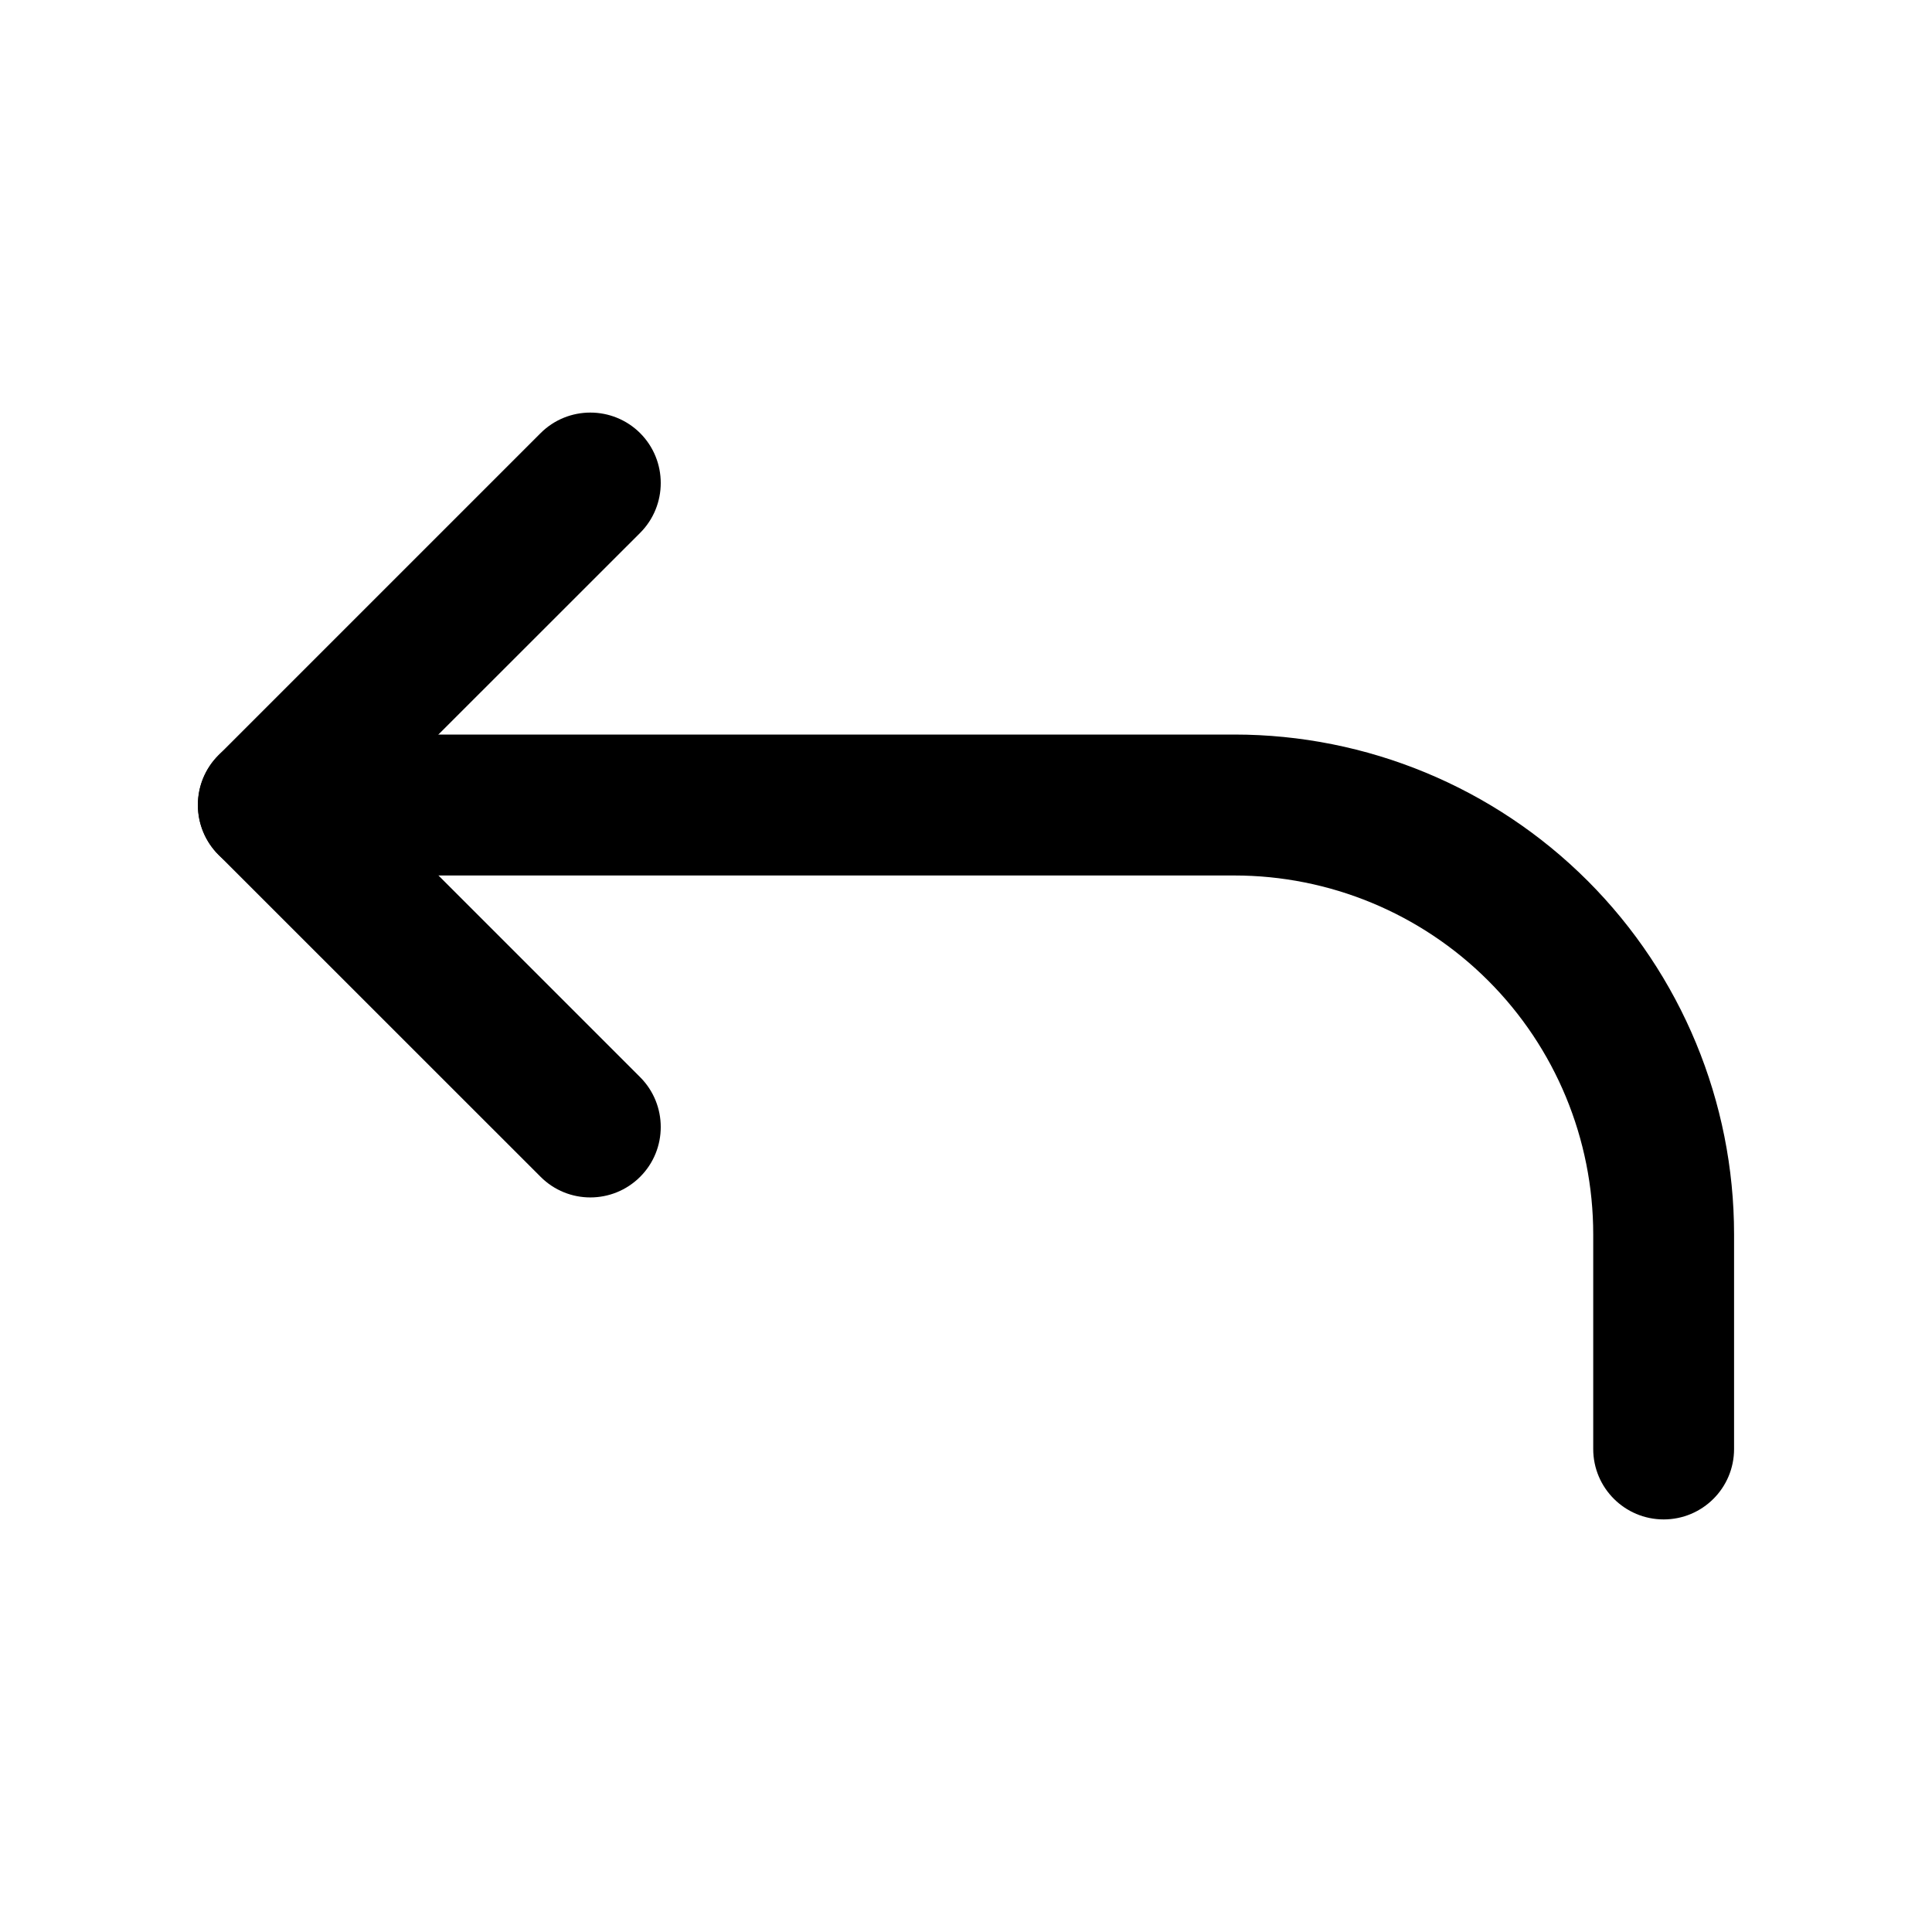
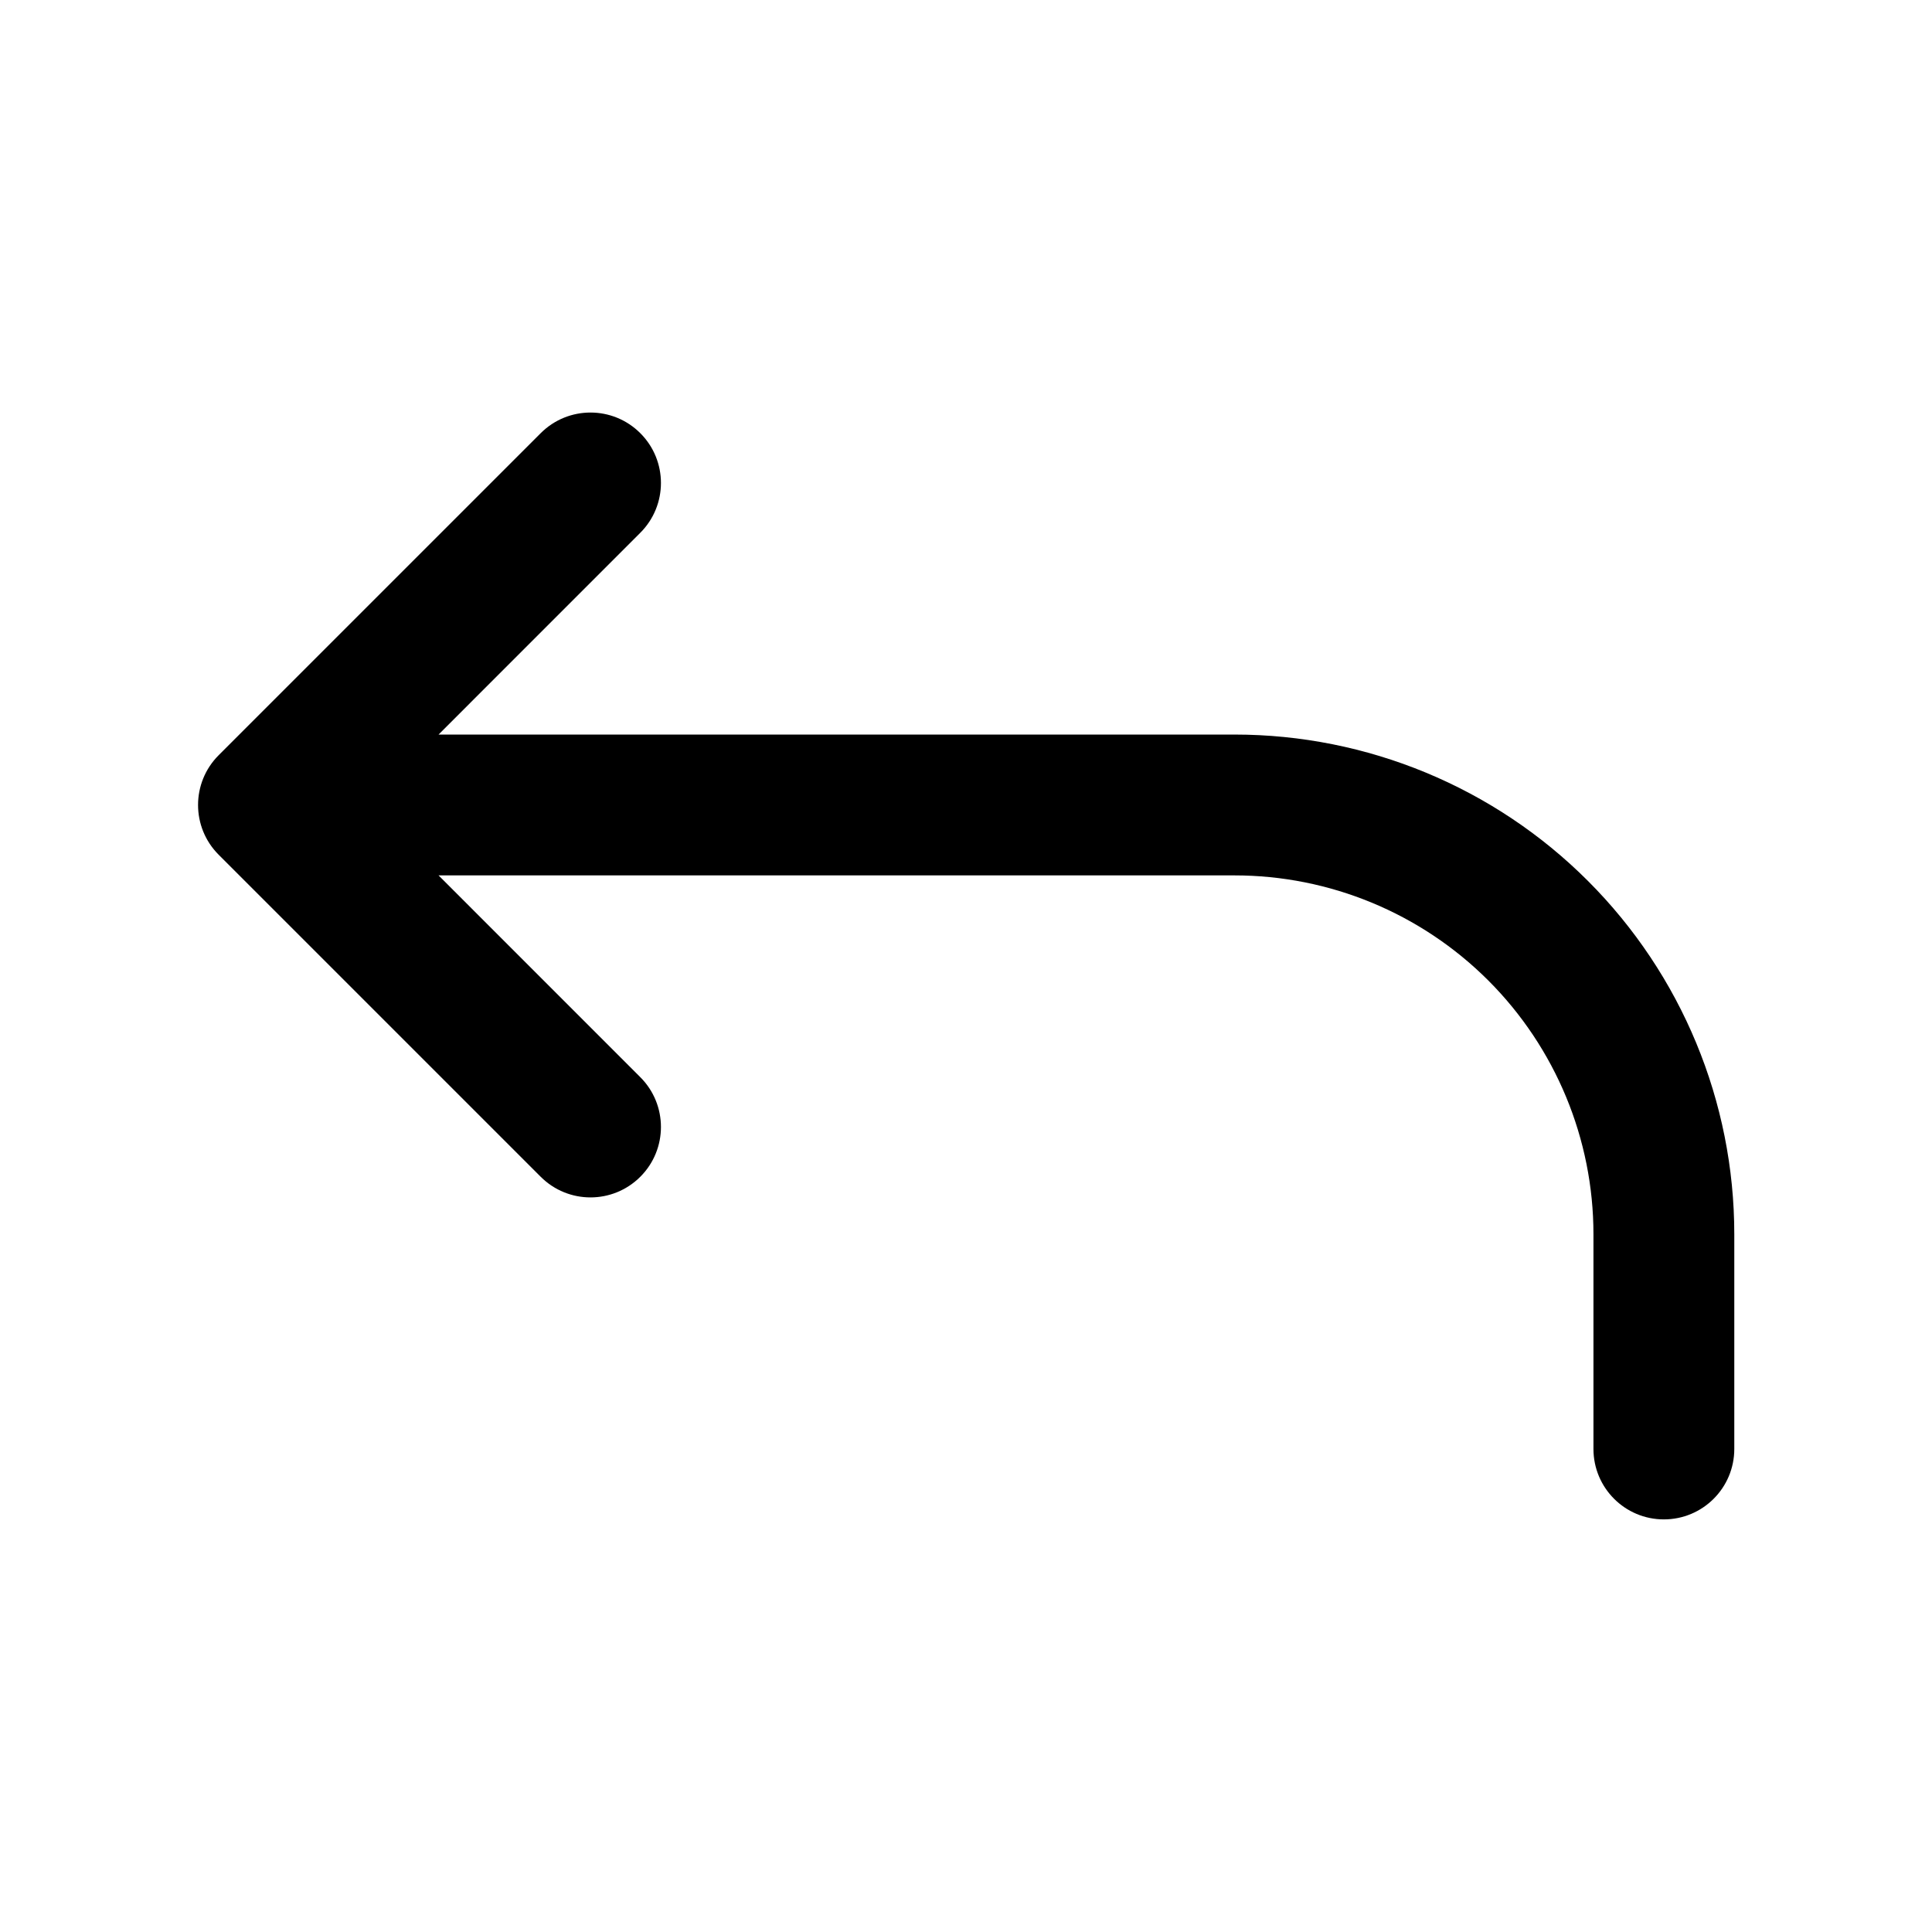
- <svg xmlns="http://www.w3.org/2000/svg" width="20" height="20" viewBox="0 0 20 20" fill="none">
-   <path fill-rule="evenodd" clip-rule="evenodd" d="M6.627 4.484C6.911 4.769 6.911 5.231 6.627 5.516L3.809 8.333L6.627 11.151C6.911 11.436 6.911 11.898 6.627 12.182C6.342 12.467 5.88 12.467 5.596 12.182L2.262 8.849C1.977 8.564 1.977 8.102 2.262 7.818L5.596 4.484C5.88 4.2 6.342 4.2 6.627 4.484Z" fill="currentColor" />
-   <path fill-rule="evenodd" clip-rule="evenodd" d="M2.049 8.333C2.049 7.931 2.375 7.604 2.778 7.604H12.778C14.15 7.604 15.466 8.149 16.436 9.119C17.406 10.09 17.951 11.406 17.951 12.778V15C17.951 15.403 17.625 15.729 17.222 15.729C16.82 15.729 16.493 15.403 16.493 15V12.778C16.493 11.792 16.102 10.847 15.405 10.151C14.708 9.454 13.763 9.063 12.778 9.063H2.778C2.375 9.063 2.049 8.736 2.049 8.333Z" fill="currentColor" />
+ <svg xmlns="http://www.w3.org/2000/svg" width="39" height="39" viewBox="0 0 39 39" fill="none">
+   <path d="M12.925 10.755C13.481 10.2 13.481 9.299 12.925 8.744C12.37 8.189 11.47 8.189 10.915 8.744L4.415 15.244C3.859 15.799 3.859 16.7 4.415 17.255L10.915 23.755C11.47 24.31 12.37 24.31 12.925 23.755C13.481 23.2 13.481 22.299 12.925 21.744L8.853 17.671L24.921 17.671C26.842 17.671 28.685 18.434 30.044 19.793C31.402 21.152 32.166 22.995 32.166 24.916V29.249C32.166 30.035 32.802 30.671 33.587 30.671C34.373 30.671 35.009 30.035 35.009 29.249V24.916C35.009 22.24 33.946 19.674 32.054 17.782C30.163 15.89 27.596 14.828 24.921 14.828H8.853L12.925 10.755Z" fill="currentColor" />
</svg>
